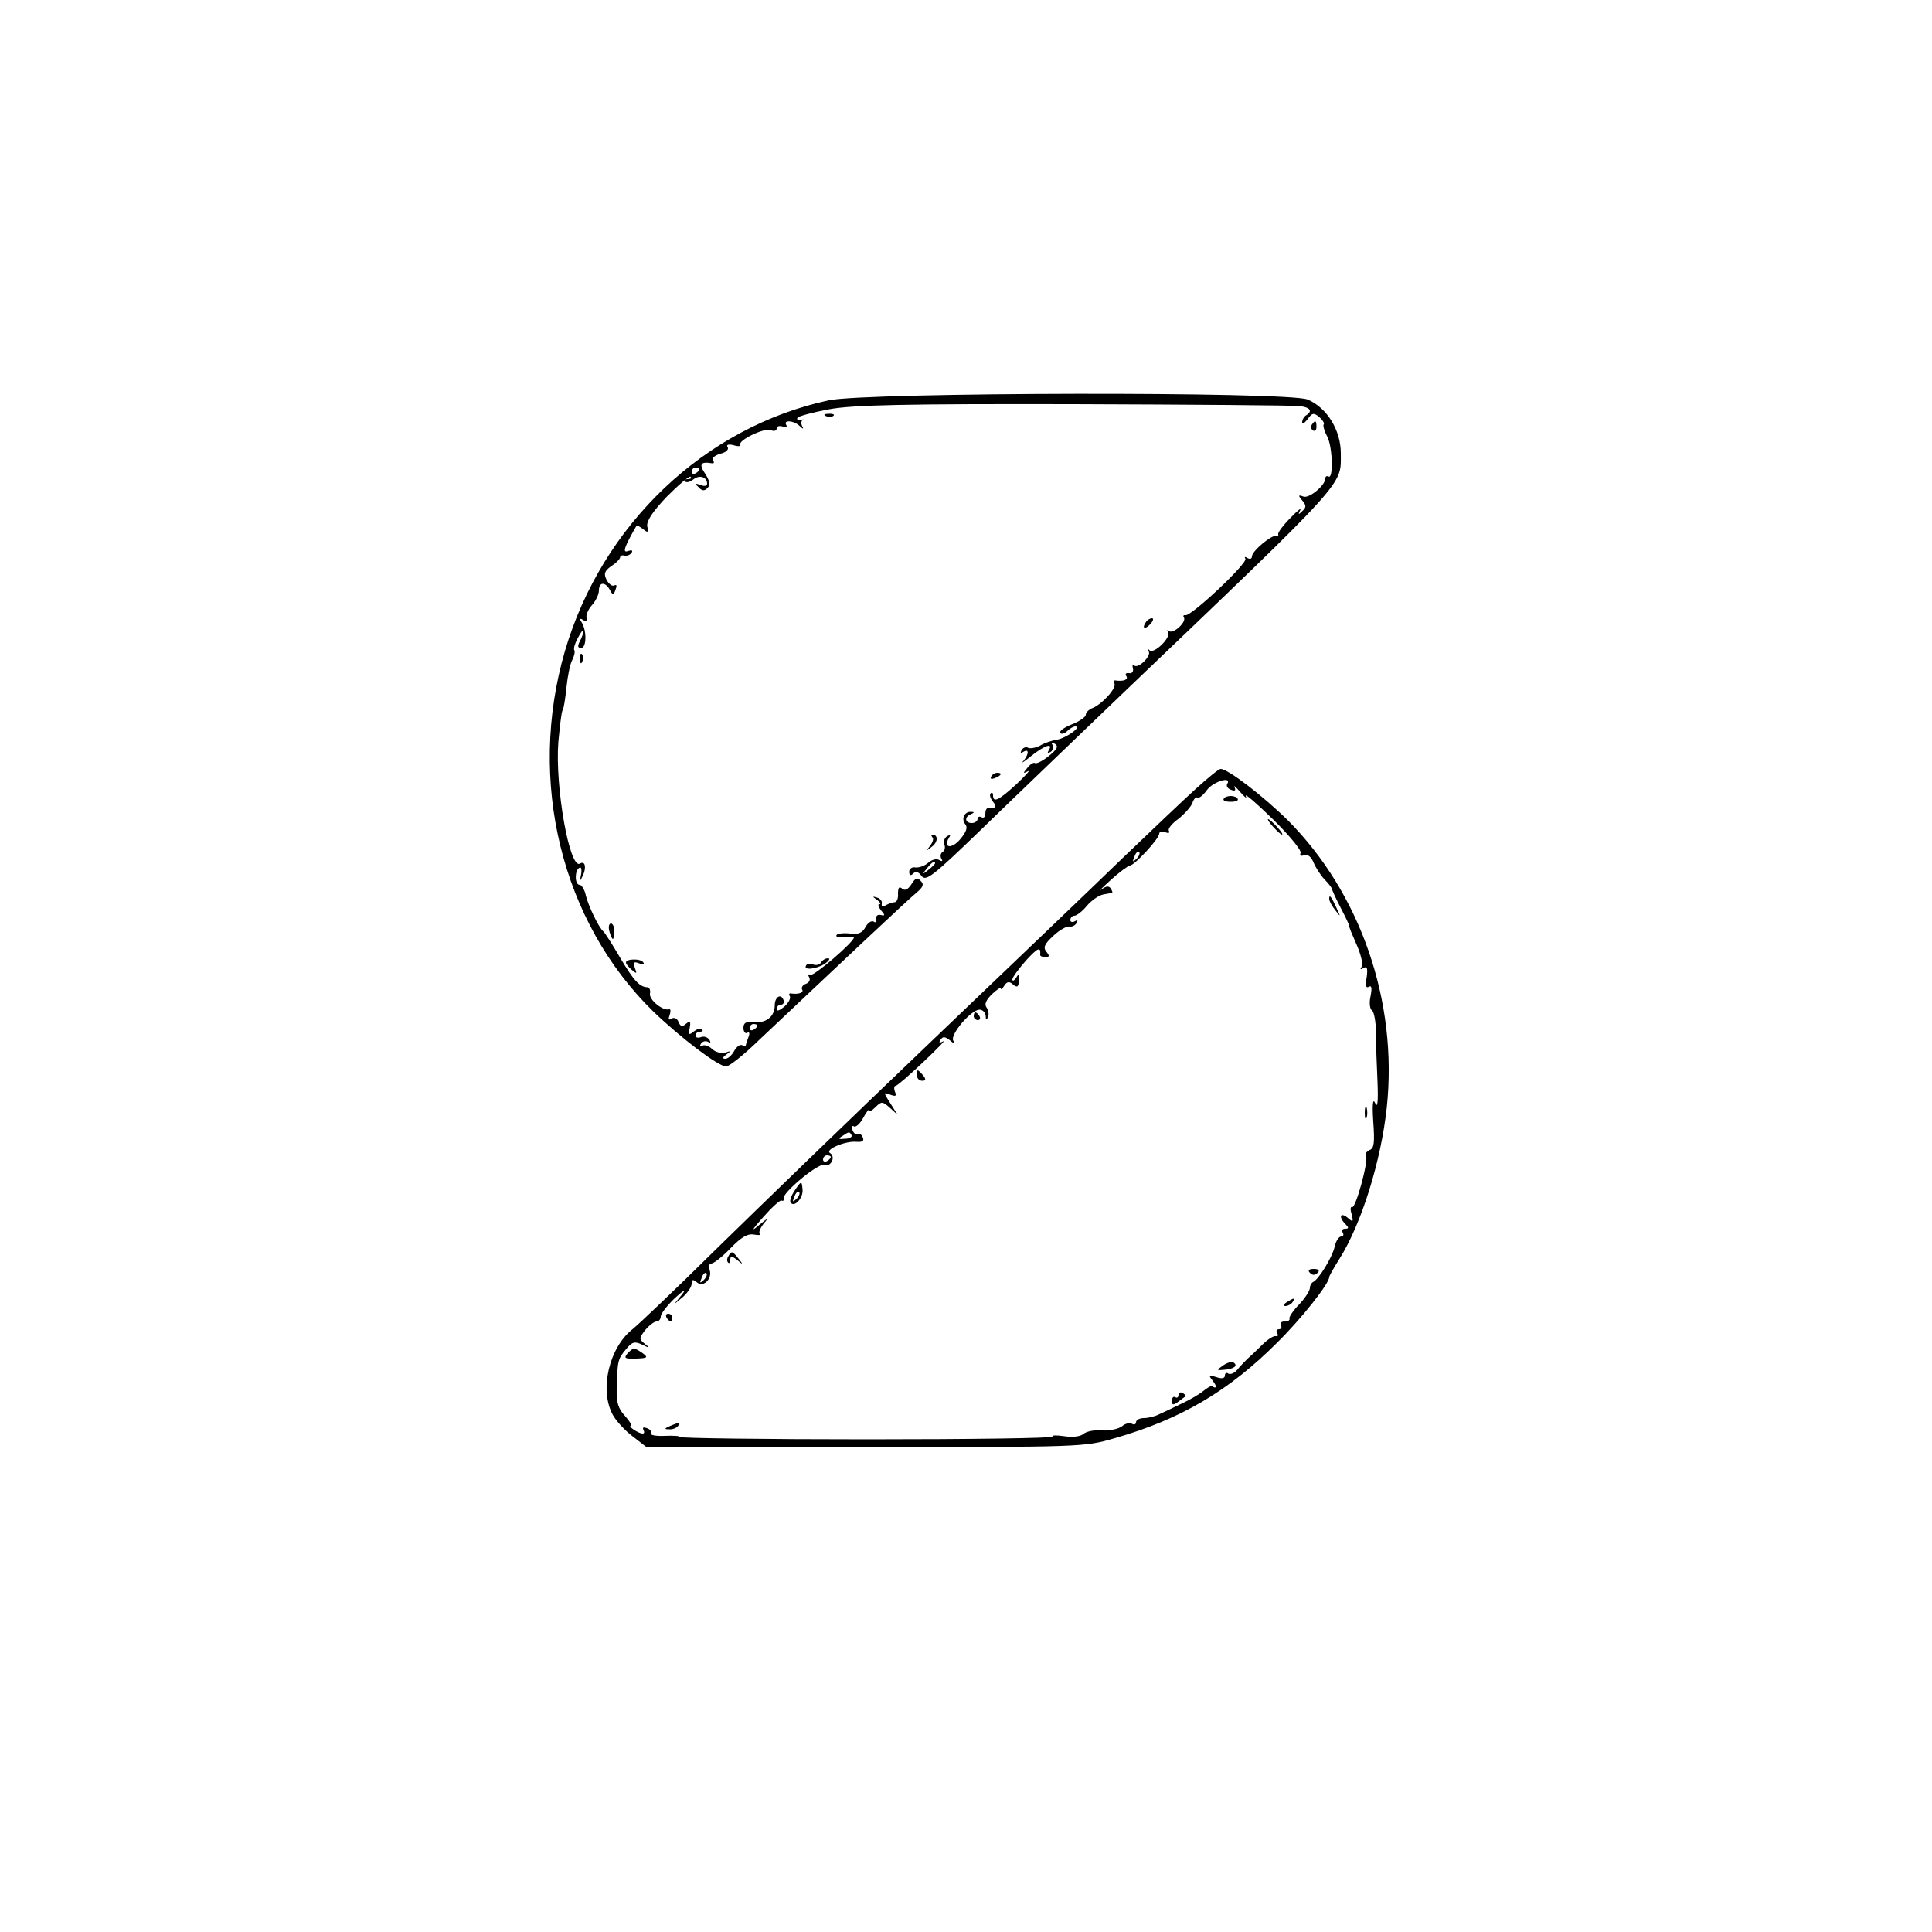
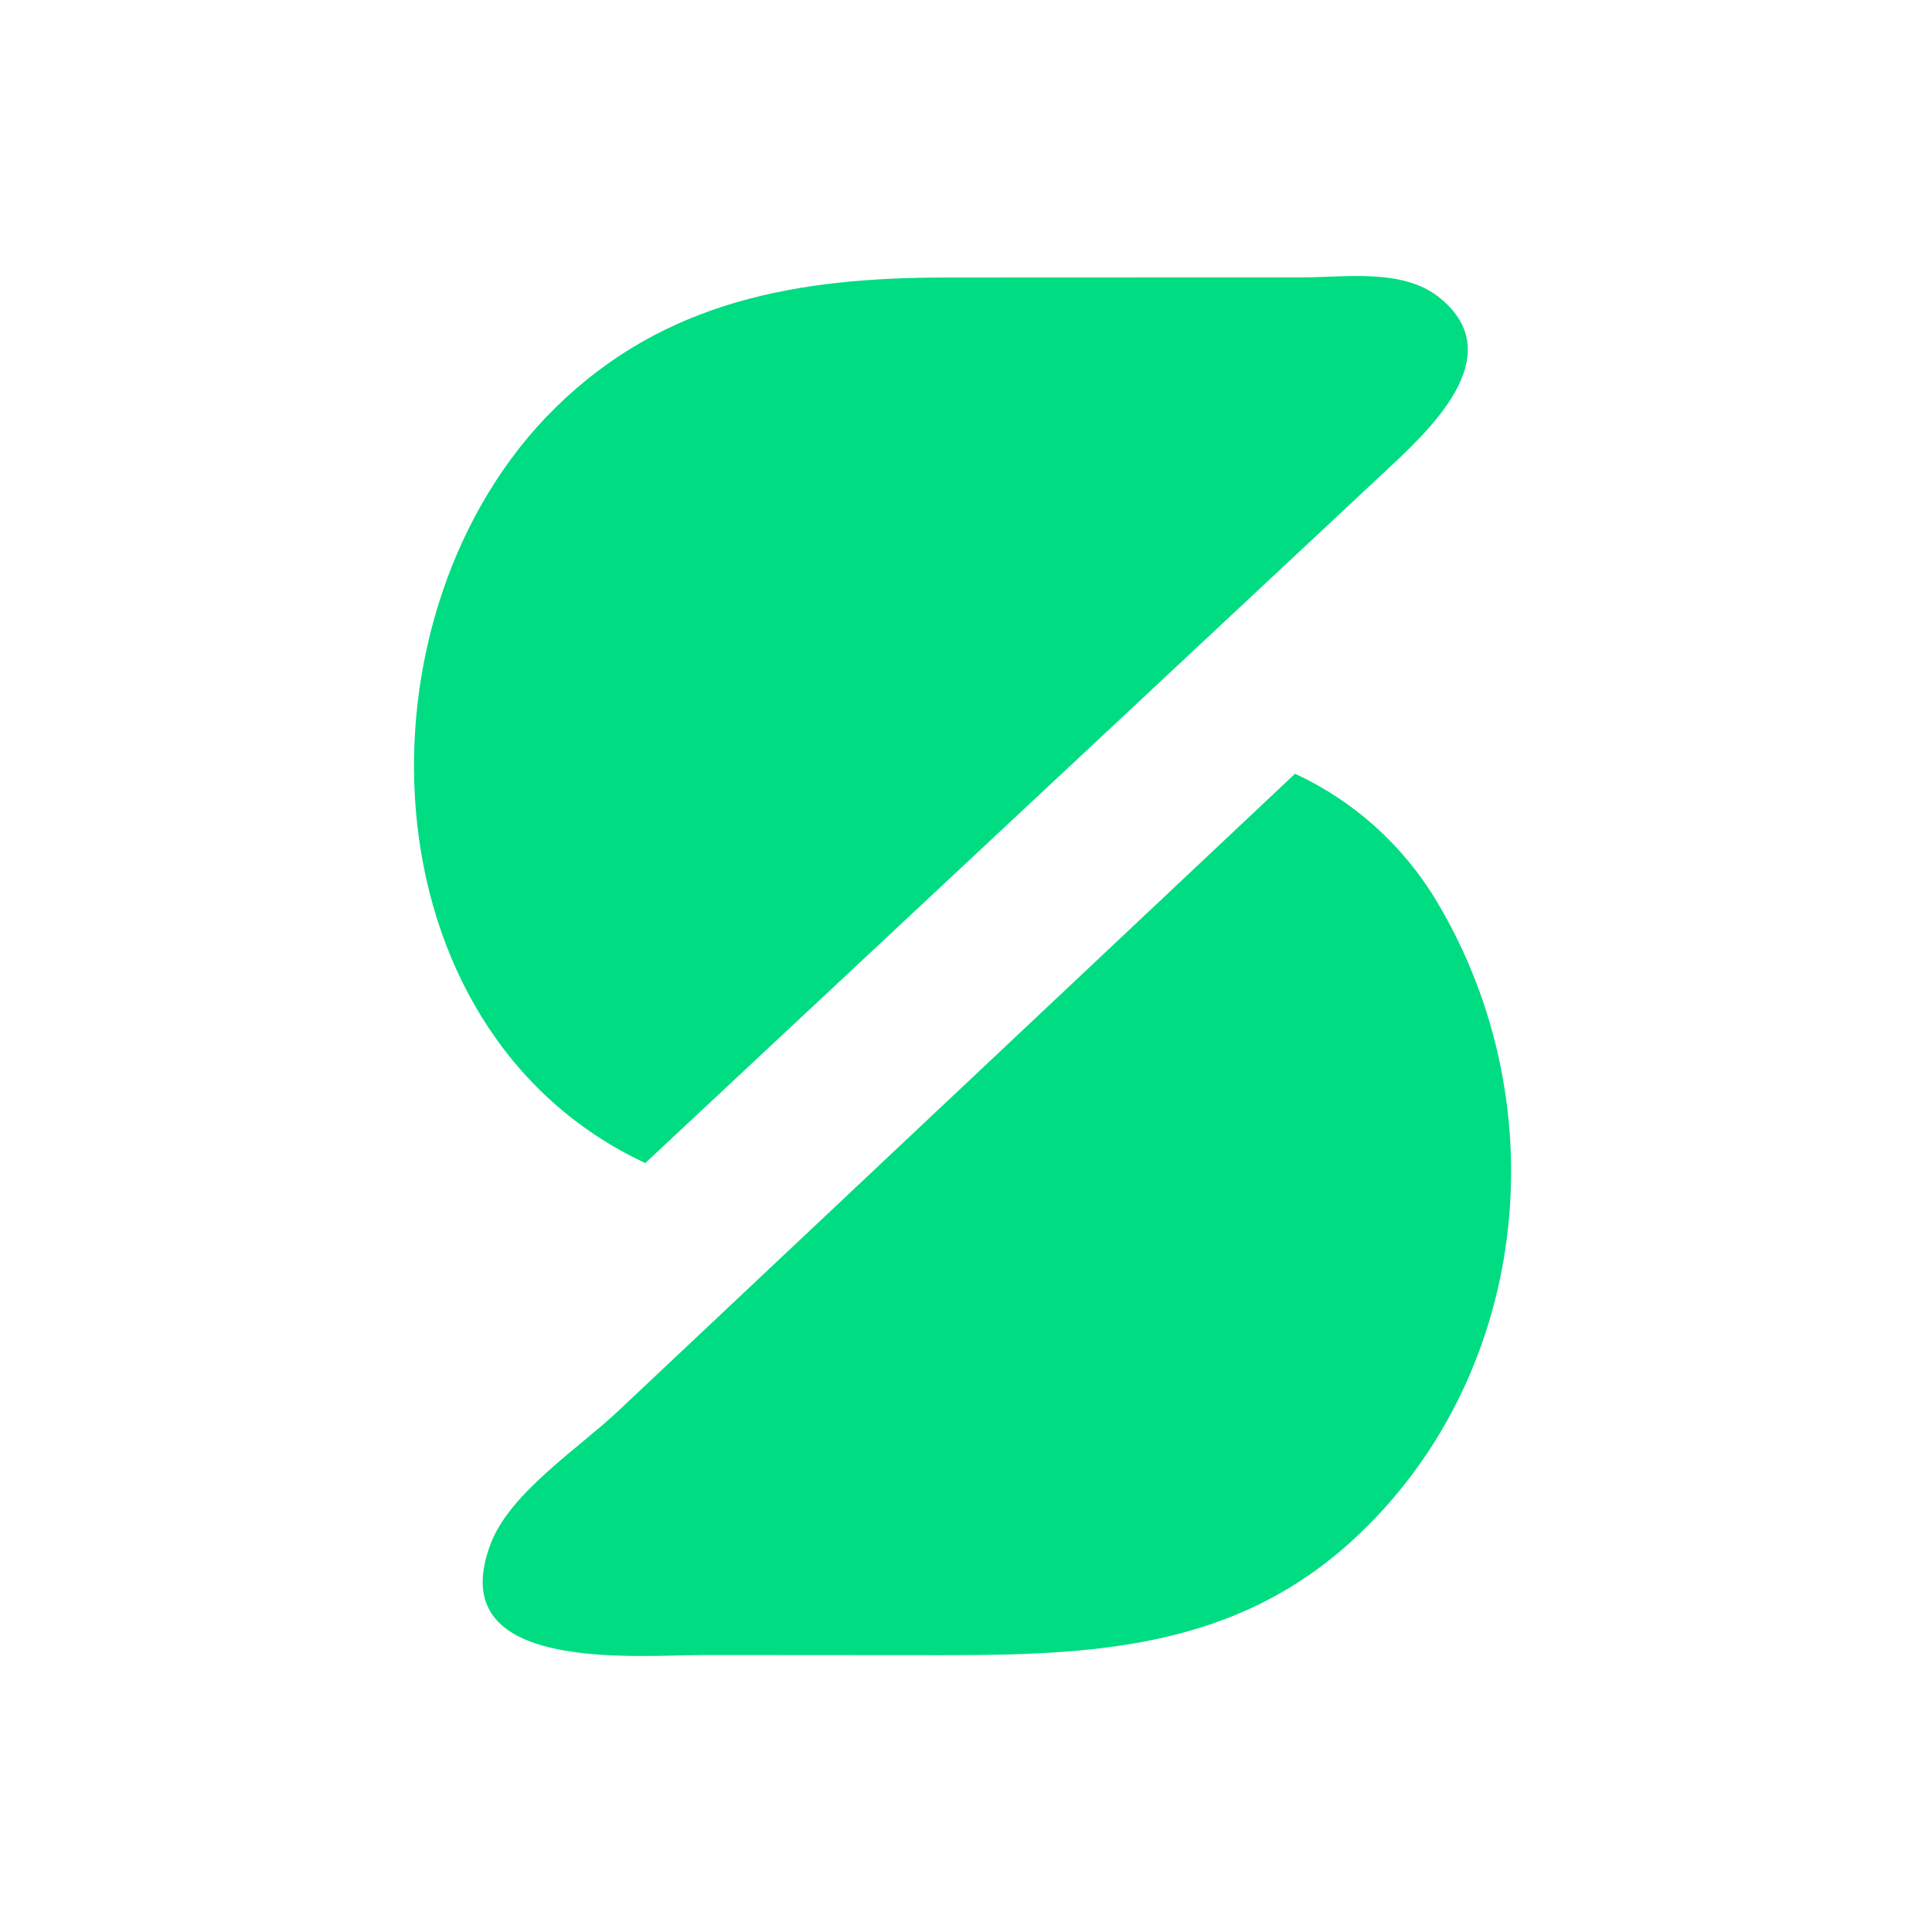
- <svg xmlns="http://www.w3.org/2000/svg" version="1.0" width="500pt" height="500pt" viewBox="0 0 500 500" preserveAspectRatio="xMidYMid meet">
-   <g transform="translate(0,500) scale(0.1,-0.1)" fill="#000000" stroke="none">
-     <path d="M2145 3964 c-321 -69 -587 -321 -683 -649 -98 -336 -9 -701 229 -933 73 -70 167 -141 188 -142 8 0 46 30 85 68 197 186 386 364 407 381 18 15 21 22 12 31 -9 10 -14 8 -24 -8 -9 -14 -17 -18 -24 -12 -8 7 -11 3 -11 -13 1 -12 -3 -22 -9 -22 -5 0 -16 -4 -23 -8 -8 -5 -11 -4 -10 4 2 6 -4 14 -12 16 -13 4 -13 3 0 -6 8 -6 11 -11 6 -11 -5 0 -3 -7 4 -16 11 -12 11 -15 -1 -12 -8 2 -13 -3 -11 -10 1 -8 -2 -11 -7 -7 -6 3 -15 -3 -21 -14 -8 -15 -18 -20 -40 -17 -17 2 -33 0 -35 -4 -3 -5 6 -7 20 -5 14 1 25 1 25 -1 0 -12 -105 -102 -113 -97 -6 3 -7 1 -3 -6 4 -6 0 -14 -8 -17 -9 -3 -13 -10 -10 -15 5 -8 -10 -13 -29 -10 -5 1 -6 -3 -3 -7 3 -5 -3 -17 -14 -27 -12 -10 -20 -13 -20 -7 0 7 5 12 11 12 6 0 9 5 7 11 -6 19 -23 10 -23 -13 0 -29 -23 -47 -55 -43 -19 2 -26 -2 -26 -15 0 -10 5 -16 10 -13 5 4 7 -1 3 -11 -4 -10 -7 -20 -7 -22 0 -3 -4 -3 -9 1 -6 3 -15 -4 -21 -15 -6 -11 -16 -20 -23 -20 -8 0 -7 4 3 11 12 9 12 10 -3 5 -10 -3 -25 1 -34 9 -8 8 -19 12 -25 9 -7 -4 -8 -2 -4 5 4 6 12 8 18 5 7 -5 8 -2 4 5 -5 7 -14 10 -22 7 -8 -3 -14 -1 -14 4 0 6 5 10 12 10 6 0 8 3 5 6 -4 4 -13 1 -21 -5 -13 -11 -15 -9 -11 9 3 17 1 19 -9 11 -10 -9 -15 -8 -20 4 -3 9 -11 13 -18 9 -8 -5 -9 -2 -5 9 3 9 3 16 -1 15 -16 -5 -52 24 -50 40 2 9 -1 17 -7 17 -20 1 -35 17 -71 78 -20 34 -39 64 -43 67 -11 9 -38 64 -45 93 -3 15 -11 27 -16 27 -13 0 -13 37 -1 44 5 4 7 -4 5 -16 -4 -21 -4 -21 5 -3 9 21 5 38 -8 30 -27 -16 -65 200 -56 315 4 41 8 78 11 82 3 4 7 30 10 59 3 29 9 60 15 71 5 10 8 22 5 26 -2 4 2 18 10 32 7 14 13 21 14 17 0 -5 -4 -16 -9 -26 -7 -13 -6 -18 3 -18 14 0 15 45 1 67 -6 9 -4 11 5 5 8 -5 11 -3 8 6 -2 7 4 22 14 33 10 11 18 28 18 38 0 22 16 23 28 2 8 -15 10 -15 15 0 4 10 3 14 -3 11 -5 -3 -14 3 -20 14 -8 16 -6 23 12 36 13 8 23 19 23 23 0 4 5 6 12 4 6 -1 14 2 18 8 3 6 0 7 -10 4 -15 -6 -9 11 22 65 2 2 9 -2 17 -8 13 -11 15 -9 11 7 -2 14 14 38 51 77 31 31 58 54 61 51 4 -3 0 -6 -7 -6 -7 0 -10 -3 -7 -6 4 -4 13 -1 21 5 16 13 36 7 36 -11 0 -6 -8 -7 -17 -3 -15 5 -16 4 -5 -6 9 -10 15 -10 23 -2 8 8 6 18 -6 37 -17 25 -12 32 18 27 5 -1 6 3 2 8 -3 6 6 13 20 17 14 3 22 11 18 17 -4 6 2 8 15 5 12 -4 20 -3 18 1 -7 11 61 44 78 38 9 -4 16 -2 16 4 0 6 7 8 16 5 8 -3 12 -2 9 4 -9 14 19 12 34 -2 9 -9 12 -9 7 -1 -3 6 -3 13 1 16 5 2 2 2 -5 0 -7 -1 -11 1 -8 6 3 4 40 14 83 22 61 11 198 14 633 13 305 -1 567 -3 583 -5 28 -3 35 -13 17 -24 -5 -3 -10 -11 -10 -18 0 -6 6 -2 14 8 12 17 16 17 30 6 9 -8 14 -16 12 -19 -3 -2 1 -17 9 -32 14 -27 16 -112 3 -103 -5 2 -8 0 -8 -5 0 -18 -42 -53 -57 -47 -13 5 -14 3 -3 -10 11 -13 11 -18 0 -28 -10 -10 -11 -9 -5 3 5 8 -7 -1 -25 -20 -19 -19 -33 -38 -32 -42 1 -5 -1 -7 -6 -5 -11 3 -62 -39 -62 -53 0 -6 -5 -8 -12 -4 -6 4 -8 3 -5 -2 7 -11 -141 -150 -155 -146 -5 1 -7 -2 -4 -6 7 -12 -28 -44 -39 -35 -4 5 -5 3 -2 -3 8 -14 -36 -57 -48 -47 -4 5 -5 3 -2 -3 7 -12 -28 -46 -38 -36 -4 4 -5 0 -3 -8 2 -8 -3 -14 -10 -12 -8 1 -11 -2 -7 -8 6 -9 -8 -14 -28 -11 -5 1 -6 -3 -3 -8 7 -11 -33 -55 -58 -64 -9 -4 -16 -11 -16 -17 0 -5 -16 -17 -37 -25 -20 -8 -33 -18 -29 -22 3 -4 12 -1 18 5 7 7 16 12 21 12 18 0 -22 -29 -46 -34 -14 -2 -35 -9 -46 -16 -12 -6 -26 -8 -31 -5 -5 3 -12 0 -16 -6 -4 -8 -3 -9 4 -5 16 10 15 -6 0 -24 -7 -7 2 -2 20 13 35 28 59 36 46 15 -4 -7 -3 -8 5 -4 6 4 8 12 5 18 -5 7 -2 8 6 3 10 -6 6 -14 -15 -31 -16 -13 -32 -21 -36 -19 -4 3 -13 -3 -20 -12 -12 -14 -12 -16 1 -9 8 4 -5 -10 -29 -33 -46 -42 -61 -50 -61 -29 0 6 -3 8 -6 5 -4 -4 -1 -13 6 -22 11 -14 7 -19 -12 -16 -5 0 -8 -6 -8 -15 0 -8 -4 -12 -10 -9 -5 3 -10 1 -10 -4 0 -6 -7 -11 -15 -11 -18 0 -20 16 -2 23 9 4 9 6 0 6 -17 1 -26 -18 -15 -32 7 -8 3 -20 -13 -39 -22 -26 -45 -23 -29 4 5 7 3 8 -5 4 -7 -5 -10 -14 -7 -22 3 -7 1 -16 -5 -19 -5 -4 -6 -11 -3 -17 5 -7 2 -8 -5 -4 -7 5 -20 1 -29 -7 -9 -8 -24 -13 -33 -12 -9 2 -16 -4 -16 -11 0 -10 4 -11 10 -5 7 7 14 5 22 -6 11 -15 30 0 152 118 76 74 242 233 368 354 588 562 565 537 565 622 0 60 -36 118 -86 139 -50 21 -1138 19 -1239 -2z m-335 -178 c0 -3 -4 -8 -10 -11 -5 -3 -10 -1 -10 4 0 6 5 11 10 11 6 0 10 -2 10 -4z m610 -1020 c0 -2 -8 -10 -17 -17 -16 -13 -17 -12 -4 4 13 16 21 21 21 13z m-460 -420 c0 -3 -4 -8 -10 -11 -5 -3 -10 -1 -10 4 0 6 5 11 10 11 6 0 10 -2 10 -4z" />
-     <path d="M2138 3923 c7 -3 16 -2 19 1 4 3 -2 6 -13 5 -11 0 -14 -3 -6 -6z" />
-     <path d="M3395 3901 c-3 -5 -2 -12 3 -15 5 -3 9 1 9 9 0 17 -3 19 -12 6z" />
-     <path d="M2965 3389 c-11 -16 -1 -19 13 -3 7 8 8 14 3 14 -5 0 -13 -5 -16 -11z" />
-     <path d="M1501 3294 c0 -11 3 -14 6 -6 3 7 2 16 -1 19 -3 4 -6 -2 -5 -13z" />
-     <path d="M3093 2957 c-32 -29 -116 -109 -188 -178 -71 -69 -296 -284 -500 -479 -203 -194 -453 -436 -555 -536 -102 -101 -198 -192 -213 -204 -60 -47 -86 -155 -52 -220 8 -16 32 -42 52 -57 l36 -28 566 0 c561 0 567 0 646 23 171 49 295 122 420 247 63 62 135 153 135 170 0 3 12 24 27 48 56 89 107 251 122 391 29 274 -68 554 -256 743 -64 63 -155 133 -174 133 -5 0 -34 -24 -66 -53z m83 14 c-3 -5 1 -12 10 -15 10 -4 13 -2 9 7 -4 6 3 1 15 -13 12 -14 18 -18 14 -10 -3 8 28 -19 70 -60 42 -41 74 -80 72 -87 -3 -7 1 -10 9 -6 9 3 18 -4 24 -18 5 -13 18 -33 28 -44 11 -11 19 -22 20 -25 0 -3 10 -25 23 -50 13 -25 23 -46 22 -47 -1 -2 8 -23 19 -48 11 -25 17 -50 13 -57 -5 -7 -3 -8 5 -3 9 5 11 -1 8 -24 -4 -21 -2 -29 5 -25 8 5 9 -3 5 -24 -4 -17 -2 -34 4 -37 5 -4 10 -30 10 -58 0 -29 2 -86 4 -127 2 -52 0 -69 -6 -55 -6 14 -8 -2 -5 -48 4 -54 2 -69 -9 -73 -8 -4 -13 -10 -10 -15 8 -11 -27 -139 -36 -133 -4 2 -5 -6 -1 -18 5 -21 4 -22 -11 -9 -19 15 -23 1 -5 -17 9 -9 9 -12 -1 -12 -7 0 -9 -4 -6 -10 3 -5 2 -10 -4 -10 -6 0 -14 -12 -17 -27 -7 -29 -42 -85 -56 -91 -4 -2 -8 -9 -8 -15 0 -7 -12 -26 -27 -42 -16 -16 -27 -33 -26 -37 2 -5 -4 -8 -13 -8 -8 0 -12 -4 -9 -10 3 -5 1 -10 -5 -10 -6 0 -8 -5 -5 -10 4 -6 2 -9 -3 -8 -5 2 -21 -8 -35 -22 -14 -14 -31 -30 -39 -37 -7 -7 -19 -19 -26 -28 -7 -8 -17 -13 -23 -10 -5 4 -9 1 -9 -5 0 -7 -8 -9 -22 -4 -20 6 -21 5 -9 -10 11 -14 10 -22 -3 -13 -2 1 -12 -5 -22 -13 -11 -9 -37 -24 -59 -34 -22 -11 -48 -23 -57 -27 -10 -5 -27 -9 -38 -9 -11 0 -20 -5 -20 -11 0 -5 -5 -7 -10 -4 -6 4 -18 1 -26 -6 -9 -7 -32 -12 -51 -11 -19 2 -41 -2 -49 -9 -8 -7 -29 -9 -49 -6 -20 3 -34 3 -31 -1 2 -4 -214 -7 -480 -7 -266 0 -484 3 -484 6 0 3 -18 4 -40 3 -22 -1 -38 2 -35 6 3 4 -2 11 -11 14 -8 3 -12 2 -9 -4 3 -6 3 -10 -2 -10 -11 0 -40 20 -30 20 4 0 -3 11 -15 25 -18 19 -23 35 -22 72 2 72 3 76 24 101 16 20 23 21 42 12 20 -10 21 -9 7 2 -16 13 -15 15 1 36 10 12 23 22 29 22 6 0 11 6 11 13 0 7 17 29 37 48 23 21 30 24 18 9 l-20 -25 23 19 c12 11 22 26 22 34 0 11 3 12 14 3 17 -14 41 11 32 34 -3 8 0 15 5 15 6 0 29 18 50 40 27 28 44 38 60 35 12 -2 19 -2 15 2 -3 4 2 16 11 27 13 15 10 14 -12 -4 -22 -19 -20 -14 10 20 22 25 43 44 47 43 5 -2 7 0 6 5 -5 14 89 92 104 87 18 -7 32 21 16 31 -14 9 40 32 69 29 14 -1 20 2 16 11 -3 8 -9 12 -13 9 -4 -3 -11 2 -14 11 -3 8 -2 12 4 9 5 -3 16 7 24 22 8 15 15 24 16 20 0 -5 7 -1 16 8 15 15 18 15 37 -2 l20 -18 -19 30 c-18 28 -18 29 0 22 14 -5 17 -4 12 8 -3 8 -2 15 2 15 4 0 36 28 72 62 36 34 59 58 51 53 -10 -5 -12 -4 -7 4 6 9 11 9 24 -1 10 -9 13 -9 9 -1 -9 15 46 80 68 80 8 0 15 -7 16 -16 0 -11 2 -12 6 -3 3 7 1 18 -4 25 -6 8 -1 19 14 34 13 12 23 19 23 15 0 -4 4 -1 9 7 7 11 13 12 23 3 11 -9 14 -6 15 11 2 17 0 19 -7 7 -5 -8 -10 -10 -10 -5 0 6 16 27 35 49 31 34 39 37 37 15 -1 -3 6 -6 13 -6 11 0 12 3 3 14 -9 11 -5 20 19 42 16 15 35 25 41 23 5 -1 14 2 18 9 4 8 3 9 -4 5 -7 -4 -12 -2 -12 3 0 6 5 11 10 11 6 0 21 11 33 26 12 14 31 27 42 29 11 2 21 4 23 4 2 1 0 6 -3 11 -5 8 -12 7 -23 -1 -10 -7 1 4 23 24 22 20 44 36 49 37 12 0 76 70 76 82 0 6 7 7 16 4 8 -3 12 -2 9 4 -3 5 8 19 25 31 16 13 32 31 36 41 3 10 9 16 13 14 4 -3 15 6 25 20 17 22 65 36 52 15z m-235 -194 c-10 -9 -11 -8 -5 6 3 10 9 15 12 12 3 -3 0 -11 -7 -18z m-737 -715 c2 -4 -5 -9 -17 -9 -17 -2 -19 0 -7 7 18 12 18 12 24 2z m-54 -56 c0 -3 -4 -8 -10 -11 -5 -3 -10 -1 -10 4 0 6 5 11 10 11 6 0 10 -2 10 -4z m-329 -319 c-10 -9 -11 -8 -5 6 3 10 9 15 12 12 3 -3 0 -11 -7 -18z" />
-     <path d="M3167 2933 c-3 -5 5 -8 18 -8 13 0 21 3 18 8 -2 4 -10 7 -18 7 -8 0 -16 -3 -18 -7z" />
-     <path d="M3295 2860 c10 -11 20 -20 23 -20 3 0 -3 9 -13 20 -10 11 -20 20 -23 20 -3 0 3 -9 13 -20z" />
-     <path d="M3440 2674 c0 -6 7 -19 16 -30 14 -18 14 -18 3 6 -14 31 -19 36 -19 24z" />
-     <path d="M2520 2370 c0 -5 5 -10 11 -10 5 0 7 5 4 10 -3 6 -8 10 -11 10 -2 0 -4 -4 -4 -10z" />
-     <path d="M2373 2217 c0 -8 6 -14 14 -14 9 0 10 4 2 14 -6 7 -12 13 -14 13 -1 0 -2 -6 -2 -13z" />
-     <path d="M3532 2120 c0 -14 2 -19 5 -12 2 6 2 18 0 25 -3 6 -5 1 -5 -13z" />
-     <path d="M2056 1918 c-8 -12 -13 -25 -10 -30 9 -14 33 11 31 33 -2 24 -3 24 -21 -3z m5 -21 c-10 -9 -11 -8 -5 6 3 10 9 15 12 12 3 -3 0 -11 -7 -18z" />
-     <path d="M1885 1749 c-4 -6 -4 -13 -1 -16 3 -4 6 -1 6 7 0 10 4 10 18 -1 15 -13 16 -12 3 4 -16 20 -18 20 -26 6z" />
-     <path d="M3390 1706 c7 -7 13 -7 20 0 6 6 3 10 -10 10 -13 0 -16 -4 -10 -10z" />
-     <path d="M3330 1630 c-9 -6 -10 -10 -3 -10 6 0 15 5 18 10 8 12 4 12 -15 0z" />
-     <path d="M1725 1590 c3 -5 8 -10 11 -10 2 0 4 5 4 10 0 6 -5 10 -11 10 -5 0 -7 -4 -4 -10z" />
-     <path d="M1623 1496 c-9 -11 -5 -13 23 -12 30 1 32 3 17 14 -21 15 -25 15 -40 -2z" />
-     <path d="M3165 1466 c-17 -12 -17 -13 3 -11 26 2 37 11 24 19 -5 3 -17 -1 -27 -8z" />
-     <path d="M3050 1390 c0 -6 -4 -9 -8 -6 -5 3 -9 -1 -9 -9 0 -12 3 -12 16 -3 9 7 17 13 19 14 2 1 -1 5 -7 9 -6 3 -11 1 -11 -5z" />
-     <path d="M1735 1310 c-16 -7 -17 -9 -3 -9 9 -1 20 4 23 9 7 11 7 11 -20 0z" />
-     <path d="M2565 2990 c-3 -6 1 -7 9 -4 18 7 21 14 7 14 -6 0 -13 -4 -16 -10z" />
-     <path d="M2413 2833 c4 -3 1 -13 -6 -22 -11 -14 -10 -14 5 -2 16 12 16 31 1 31 -4 0 -3 -3 0 -7z" />
-     <path d="M1577 2590 c3 -11 7 -20 9 -20 2 0 4 9 4 20 0 11 -4 20 -9 20 -5 0 -7 -9 -4 -20z" />
-     <path d="M1620 2509 c0 -4 7 -12 15 -19 13 -11 14 -10 8 5 -5 15 -3 17 11 12 9 -4 15 -3 11 2 -6 11 -45 10 -45 0z" />
-     <path d="M2125 2509 c-4 -6 -13 -8 -21 -5 -7 3 -16 2 -18 -3 -8 -13 28 -9 49 5 11 8 14 14 8 14 -7 0 -15 -5 -18 -11z" />
-   </g>
+ <svg xmlns="http://www.w3.org/2000/svg" width="280" height="280" viewBox="0 0 280 280" fill="none">
+   <path d="M80.489 59.092C50.553 88.54 52.204 149.236 93.515 168.561L200.301 68.736C206.578 62.869 219.277 51.677 208.595 43.117C203.277 38.855 195 40.201 188.688 40.203L136.988 40.222C115.681 40.229 96.296 43.543 80.489 59.092Z" fill="#00DC82" />
+   <path d="M208.209 130.611C203.381 122.536 196.231 116.098 187.688 112.134L89.474 204.606C83.859 209.892 73.955 216.326 71.138 223.668C63.848 242.668 92.126 239.849 102.242 239.856L136.568 239.879C158.668 239.894 178.975 238.876 196.081 223.176C221.401 199.938 226.189 160.684 208.209 130.611Z" fill="#00DC82" />
</svg>
